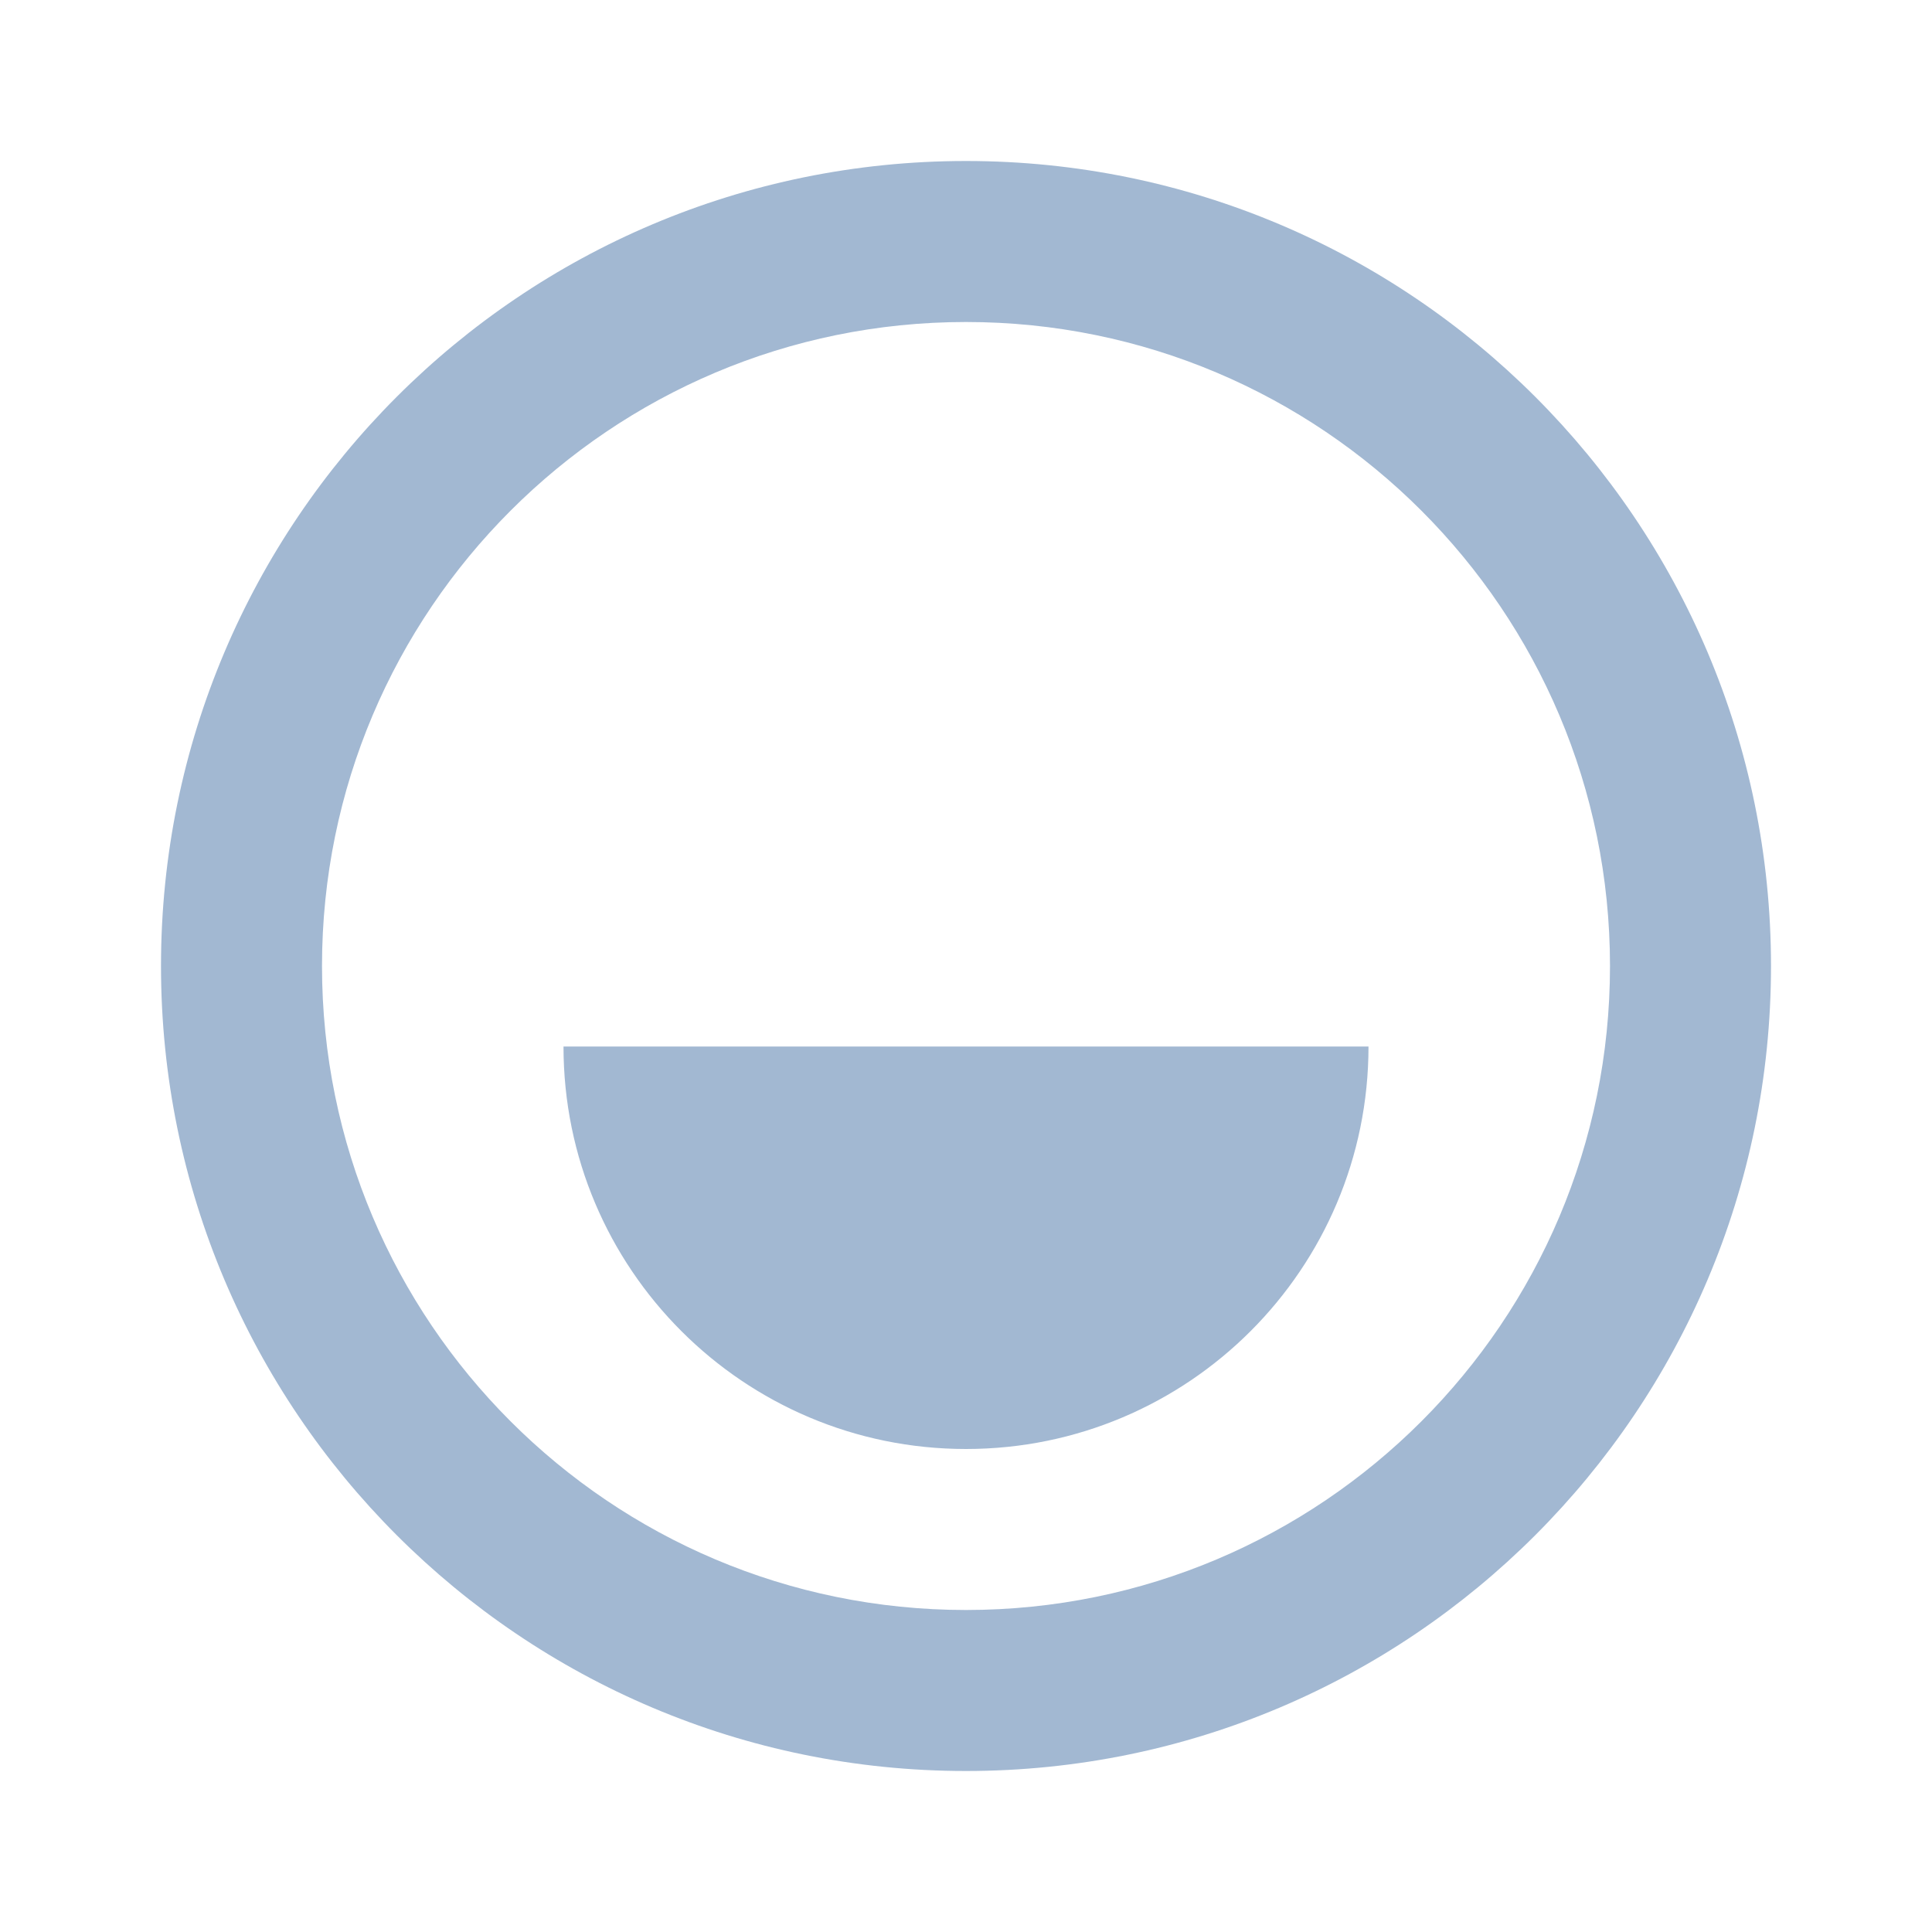
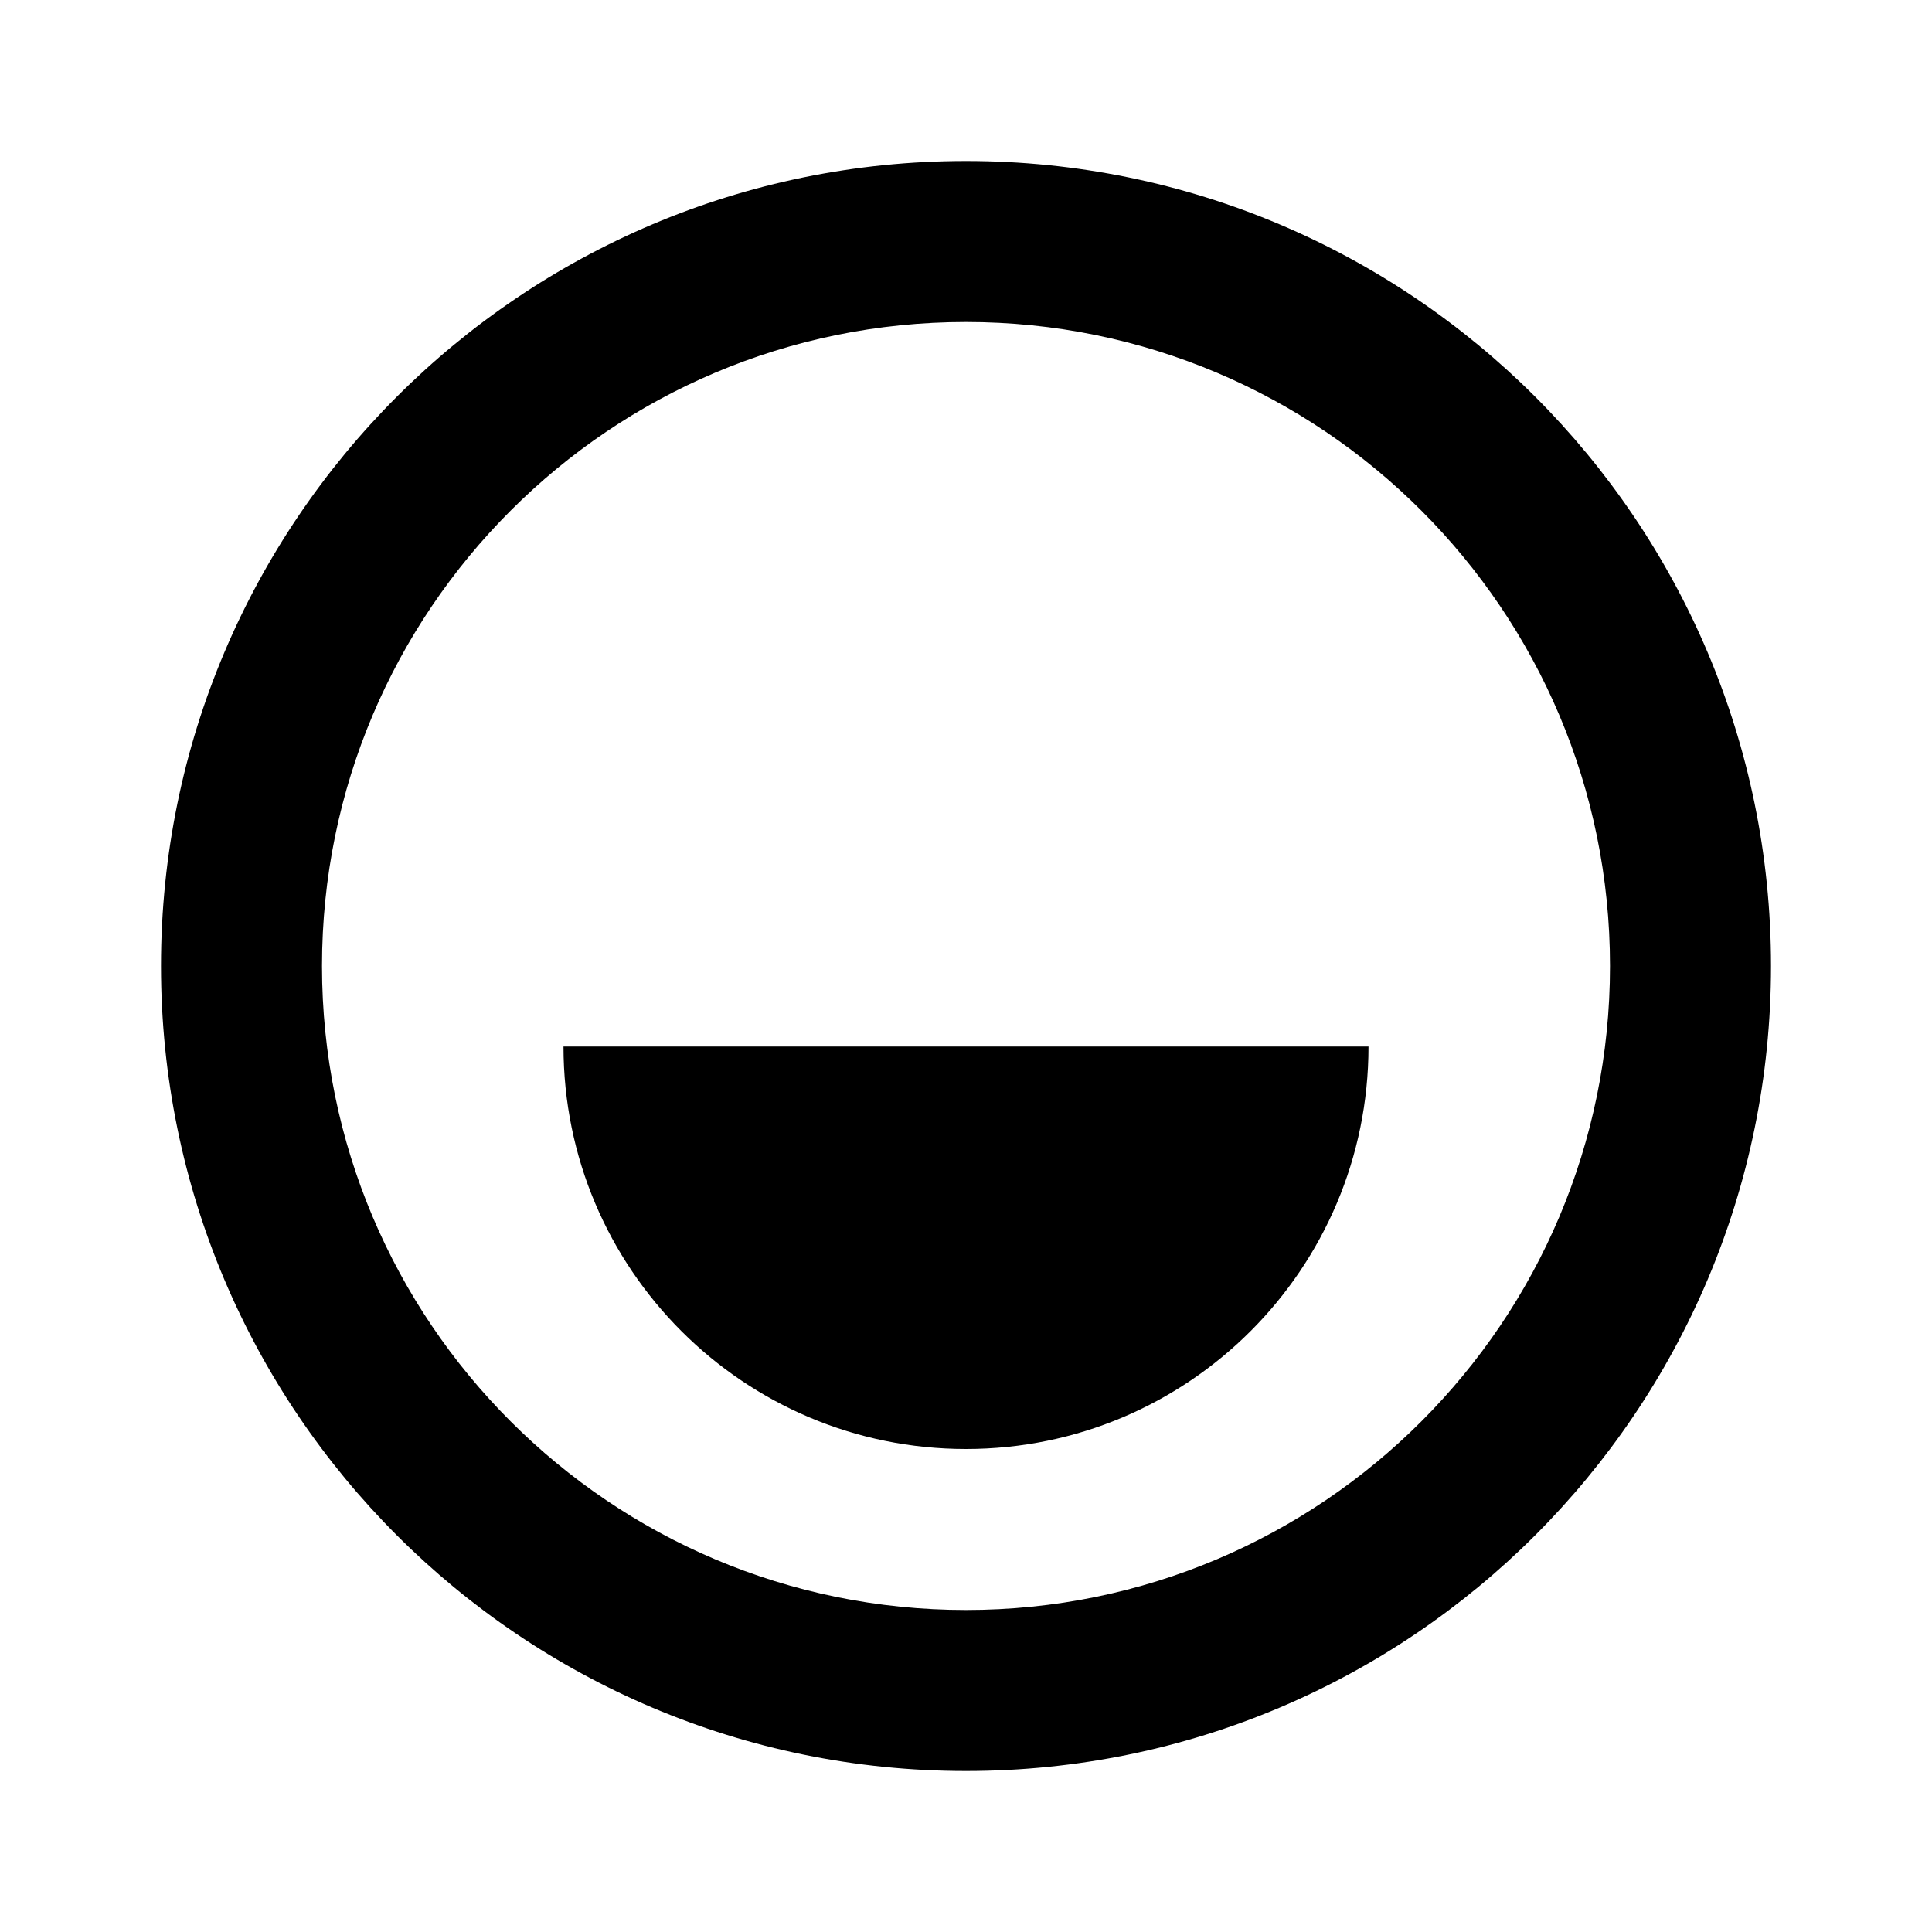
<svg xmlns="http://www.w3.org/2000/svg" viewBox="0 0 24 24">
  <defs>
    <style />
  </defs>
-   <g id="Layer_2" data-name="Layer 2" fill="#A2B8D2">
+   <g id="Layer_2" data-name="Layer 2" fill="#000000">
    <g id="smiling-face">
      <g id="smiling-face" data-name="smiling-face">
        <rect width="24" height="24" opacity="0" />
        <path d="M12 2c5.523 0 10 4.477 10 10s-4.477 10-10 10S2 17.523 2 12 6.477 2 12 2zm0 2a8 8 0 1 0 0 16 8 8 0 0 0 0-16zm5 9a5 5 0 0 1-10 0z" id="🎨-Icon-Сolor" />
      </g>
    </g>
  </g>
</svg>
